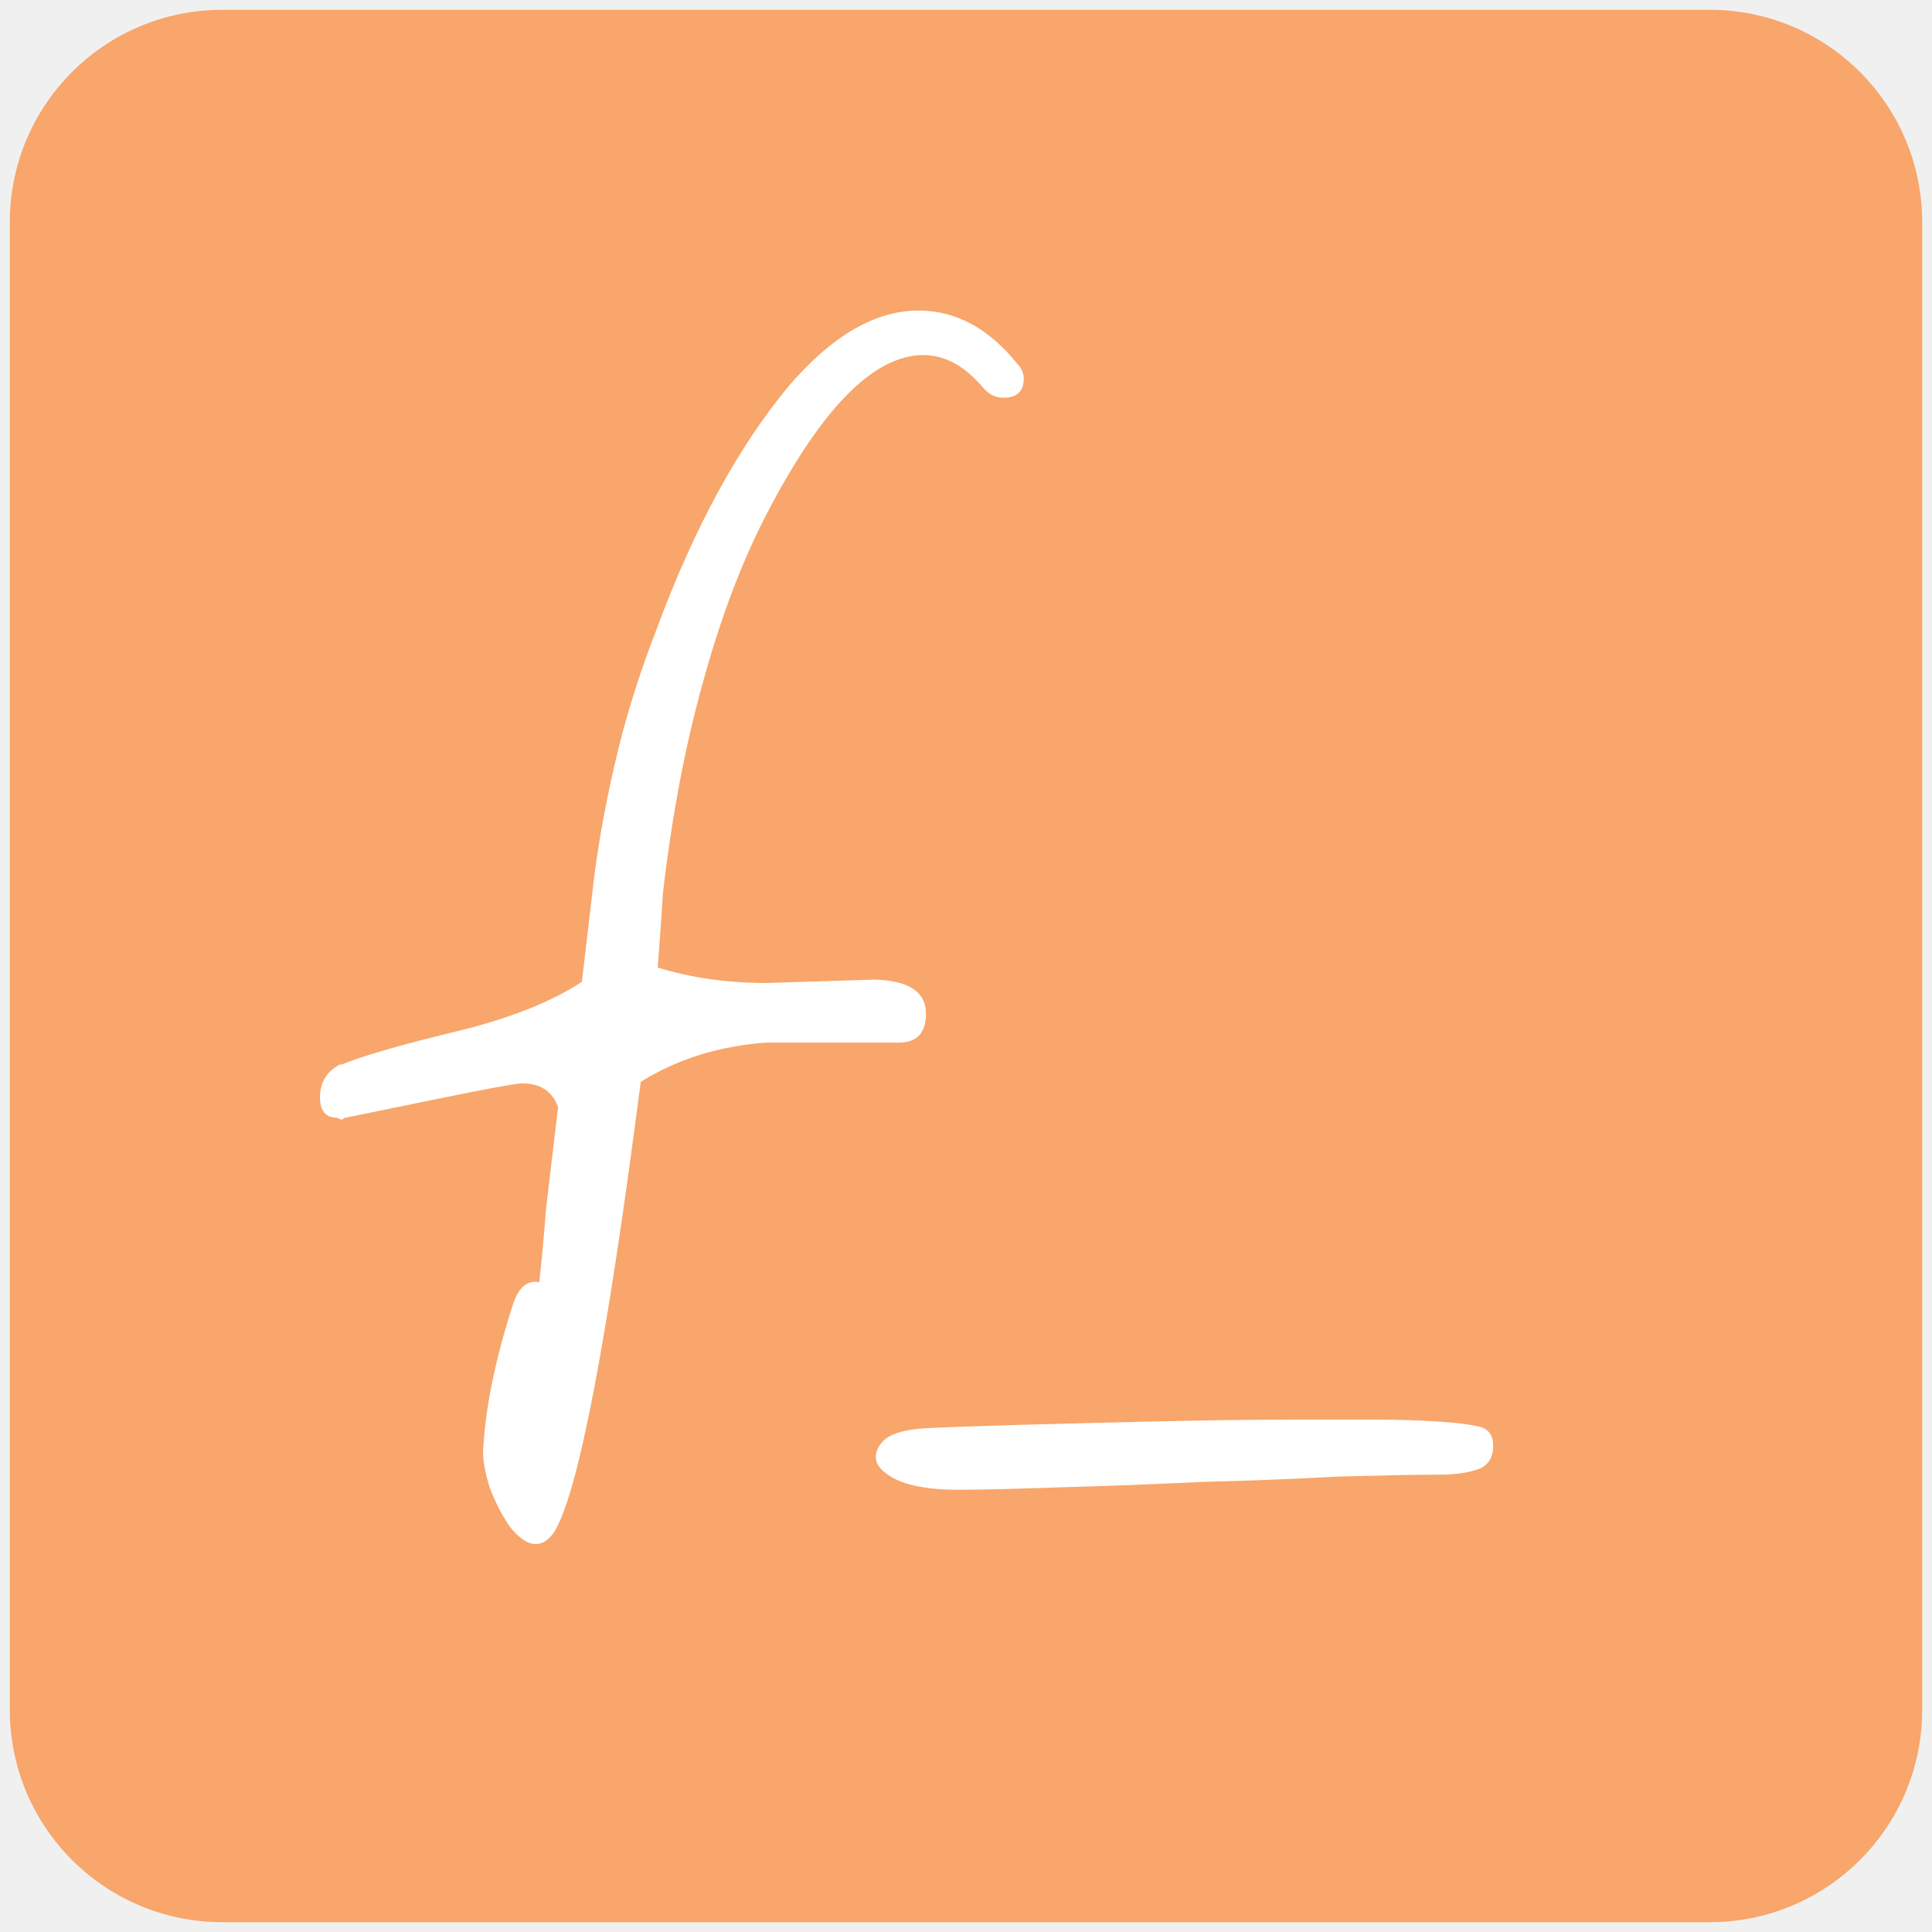
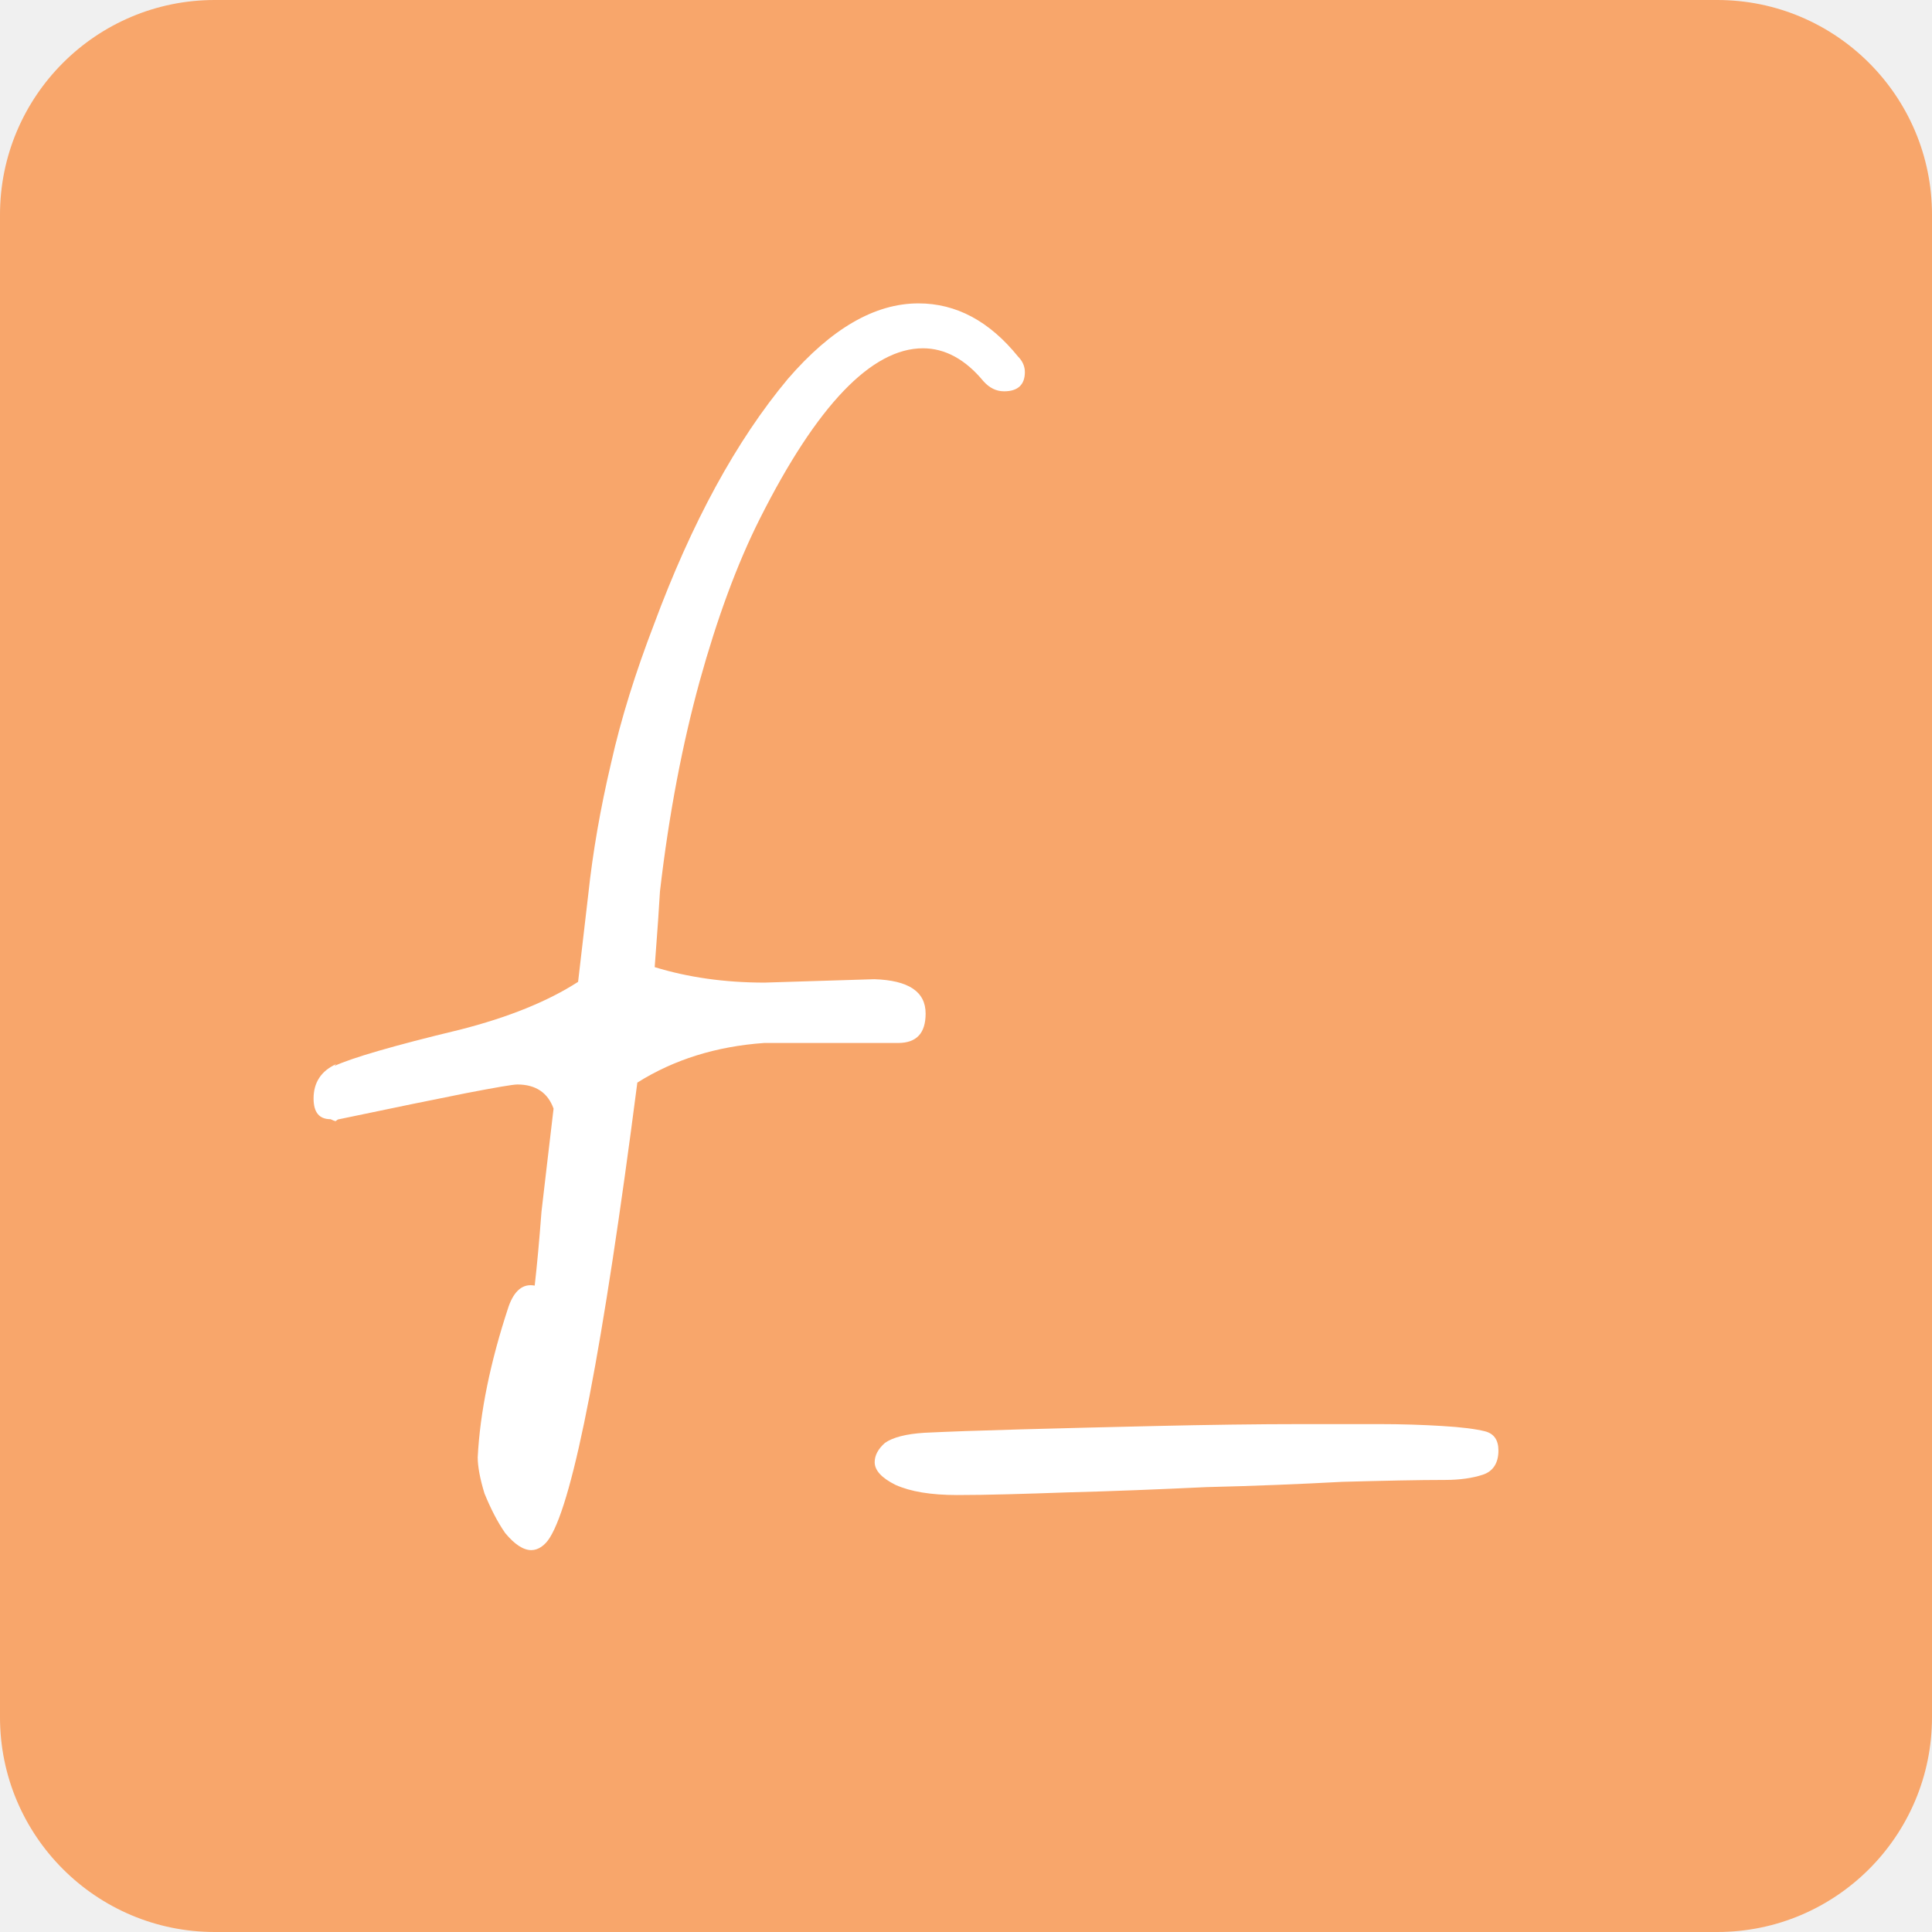
<svg xmlns="http://www.w3.org/2000/svg" version="1.1" id="Layer_1" x="0px" y="0px" viewBox="0 0 512 512" style="enable-background:new 0 0 512 512;" xml:space="preserve">
  <style type="text/css">
	.st0{fill:#F8A66B;}
	.st1{fill:#FFFFFF;}
</style>
  <g>
-     <path class="st0" d="M58.9,2.6h394.2c31.1,0,56.3,25.2,56.3,56.3v394.2c0,31.1-25.2,56.3-56.3,56.3H58.9   c-31.1,0-56.3-25.2-56.3-56.3V58.9C2.6,27.8,27.8,2.6,58.9,2.6z" />
-     <path class="st1" d="M142,409.2c-2.1,0-4.4-1.5-6.8-4.5c-2.1-3-3.9-6.5-5.4-10.4c-1.2-3.9-1.8-7.1-1.8-9.5   c0.6-11.7,3.3-24.9,8.1-39.6c1.5-4.2,3.8-6,6.8-5.4c0.6-5.1,1.2-11.6,1.8-19.4c0.9-7.8,2-16.8,3.2-27c-1.5-4.2-4.7-6.3-9.5-6.3   c-1.2,0-5.7,0.8-13.5,2.3c-7.5,1.5-18.6,3.8-33.3,6.8c-0.3,0-0.6,0.2-0.9,0.5c-0.3,0-0.8-0.2-1.4-0.5c-3,0-4.5-1.8-4.5-5.4   c0-4.2,2-7.2,5.9-9l-0.5,0.5c4.5-2.1,15.5-5.3,32.9-9.5c12.9-3.3,23.3-7.5,31.1-12.6l2.7-23c1.2-11.1,3.2-22.5,5.9-34.2   c2.7-12,6.5-24.2,11.3-36.5c9.9-26.7,21.6-48.2,35.1-64.4c11.4-13.2,22.8-19.8,34.2-19.8c9.9,0,18.6,4.7,26.1,14   c1.2,1.2,1.8,2.6,1.8,4.1c0,3.3-1.8,5-5.4,5c-2.1,0-3.9-0.9-5.4-2.7c-4.8-5.7-10.1-8.6-15.8-8.6c-13.5,0-27.8,14.9-42.8,44.6   c-6,12-11.3,26.3-15.8,42.8c-4.5,16.2-8,34.5-10.4,55l-0.5,7.7l-0.9,12.2c8.7,2.7,18.3,4.1,28.8,4.1l28.8-0.9   c9,0.3,13.5,3.3,13.5,9c0,5.1-2.4,7.7-7.2,7.7h-35.1c-12.6,0.9-23.7,4.4-33.3,10.4c-9,69.7-16.7,109.5-23,119.4   C145.5,408,143.8,409.2,142,409.2z M253.7,394.8c-6.9,0-12.3-0.9-16.2-2.7c-3.6-1.8-5.4-3.8-5.4-5.9c0-1.8,0.9-3.5,2.7-5   c2.1-1.5,5.6-2.4,10.4-2.7c6-0.3,14.4-0.6,25.2-0.9c10.8-0.3,22.7-0.6,35.6-0.9c13.2-0.3,26.1-0.5,38.7-0.5c6.6,0,13.1,0,19.4,0   s11.9,0.2,16.7,0.5c5.1,0.3,8.9,0.8,11.3,1.4c2.4,0.6,3.6,2.3,3.6,5c0,3.3-1.4,5.4-4.1,6.3c-2.7,0.9-6,1.4-9.9,1.4   c-6.9,0-15.9,0.2-27,0.5c-11.1,0.6-23,1.1-35.6,1.4c-12.6,0.6-24.8,1.1-36.5,1.4C271.2,394.5,261.5,394.8,253.7,394.8z" />
+     <path class="st0" d="M56.9,0h398.2C486.5,0,512,25.5,512,56.9v398.2c0,31.4-25.5,56.9-56.9,56.9H56.9C25.5,512,0,486.5,0,455.1   V56.9C0,25.5,25.5,0,56.9,0z" />
+     <path class="st1" d="M140.8,410.8c-2.1,0-4.4-1.5-6.9-4.5c-2.1-3-3.9-6.6-5.5-10.5c-1.2-3.9-1.8-7.2-1.8-9.6   c0.6-11.8,3.3-25.2,8.2-40c1.5-4.2,3.8-6.1,6.9-5.5c0.6-5.2,1.2-11.7,1.8-19.6c0.9-7.9,2-17,3.2-27.3c-1.5-4.2-4.7-6.4-9.6-6.4   c-1.2,0-5.8,0.8-13.6,2.3c-7.6,1.5-18.8,3.8-33.6,6.9c-0.3,0-0.6,0.2-0.9,0.5c-0.3,0-0.8-0.2-1.4-0.5c-3,0-4.5-1.8-4.5-5.5   c0-4.2,2-7.3,6-9.1l-0.5,0.5c4.5-2.1,15.7-5.4,33.2-9.6c13-3.3,23.5-7.6,31.4-12.7l2.7-23.2c1.2-11.2,3.2-22.7,6-34.6   c2.7-12.1,6.6-24.4,11.4-36.9c10-27,21.8-48.7,35.5-65.1c11.5-13.3,23-20,34.6-20c10,0,18.8,4.7,26.4,14.1c1.2,1.2,1.8,2.6,1.8,4.1   c0,3.3-1.8,5.1-5.5,5.1c-2.1,0-3.9-0.9-5.5-2.7c-4.8-5.8-10.2-8.7-16-8.7c-13.6,0-28.1,15.1-43.2,45.1c-6.1,12.1-11.4,26.6-16,43.2   c-4.5,16.4-8.1,34.9-10.5,55.6l-0.5,7.8l-0.9,12.3c8.8,2.7,18.5,4.1,29.1,4.1l29.1-0.9c9.1,0.3,13.6,3.3,13.6,9.1   c0,5.2-2.4,7.8-7.3,7.8h-35.5c-12.7,0.9-23.9,4.4-33.6,10.5c-9.1,70.4-16.9,110.6-23.2,120.6C144.4,409.6,142.6,410.8,140.8,410.8z    M253.7,396.2c-7,0-12.4-0.9-16.4-2.7c-3.6-1.8-5.5-3.8-5.5-6c0-1.8,0.9-3.5,2.7-5.1c2.1-1.5,5.7-2.4,10.5-2.7   c6.1-0.3,14.5-0.6,25.5-0.9c10.9-0.3,22.9-0.6,36-0.9c13.3-0.3,26.4-0.5,39.1-0.5c6.7,0,13.2,0,19.6,0s12,0.2,16.9,0.5   c5.2,0.3,9,0.8,11.4,1.4s3.6,2.3,3.6,5.1c0,3.3-1.4,5.5-4.1,6.4c-2.7,0.9-6.1,1.4-10,1.4c-7,0-16.1,0.2-27.3,0.5   c-11.2,0.6-23.2,1.1-36,1.4c-12.7,0.6-25.1,1.1-36.9,1.4C271.4,395.9,261.6,396.2,253.7,396.2z" />
  </g>
</svg>
